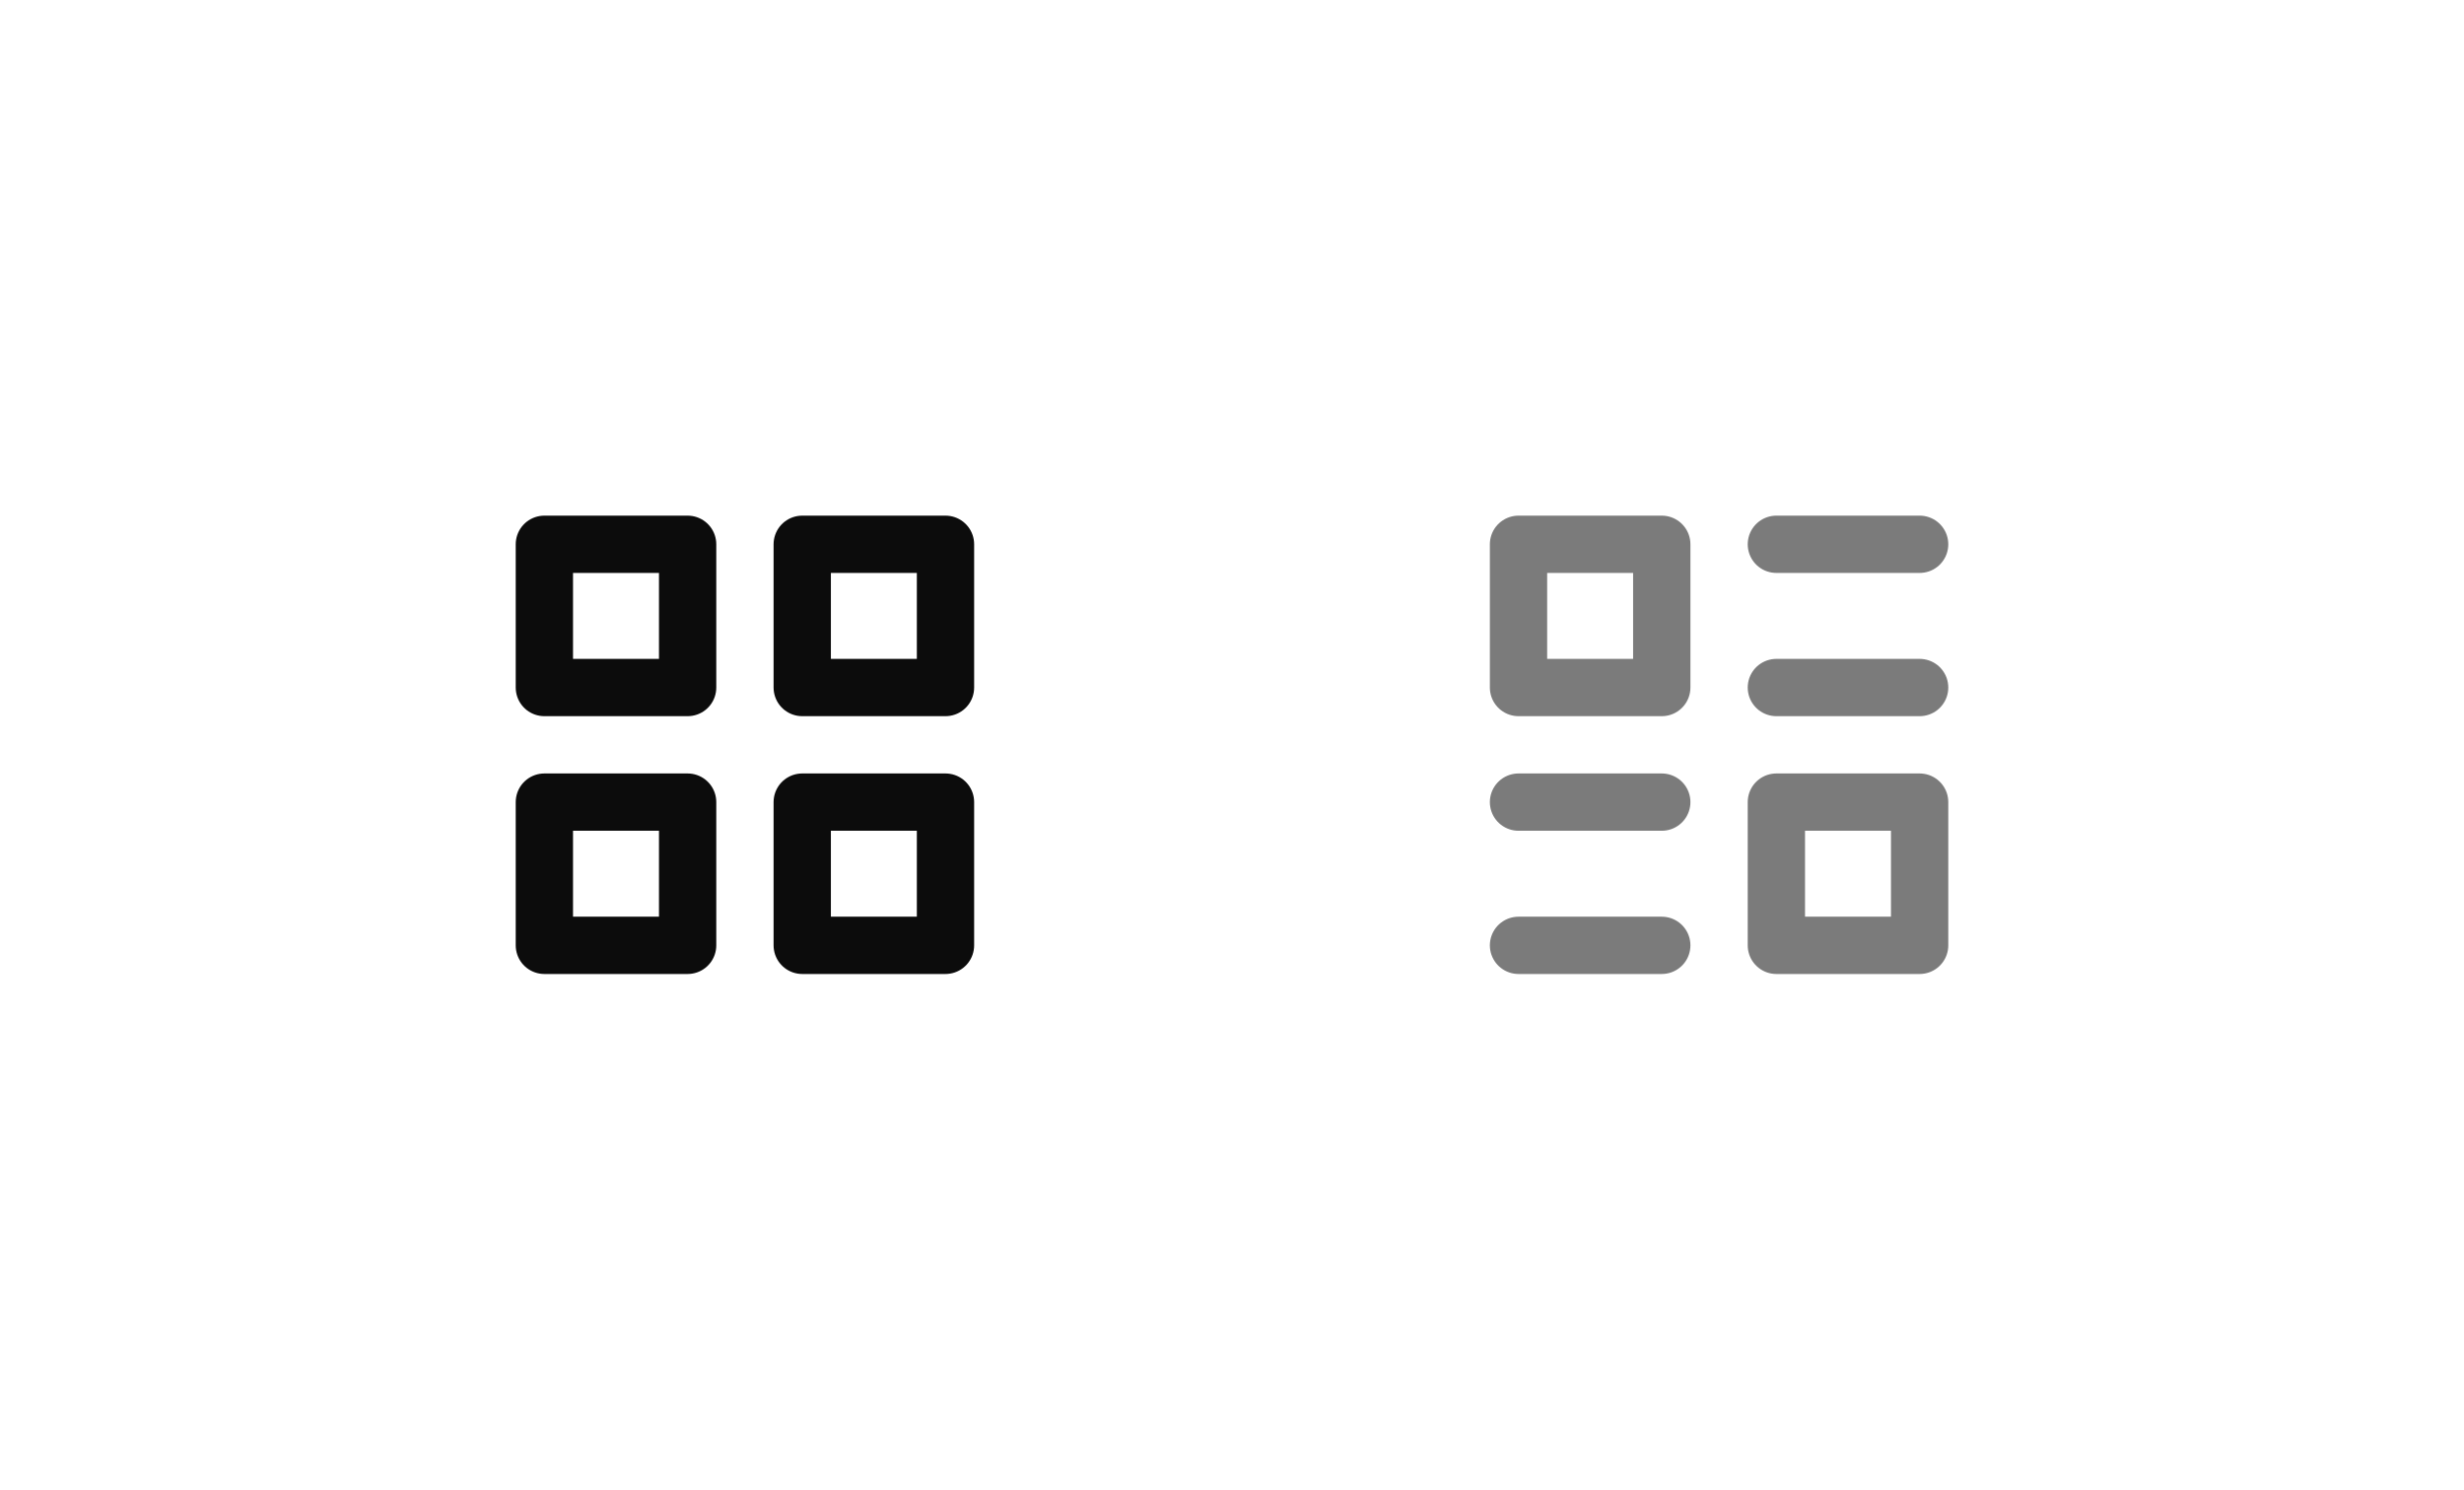
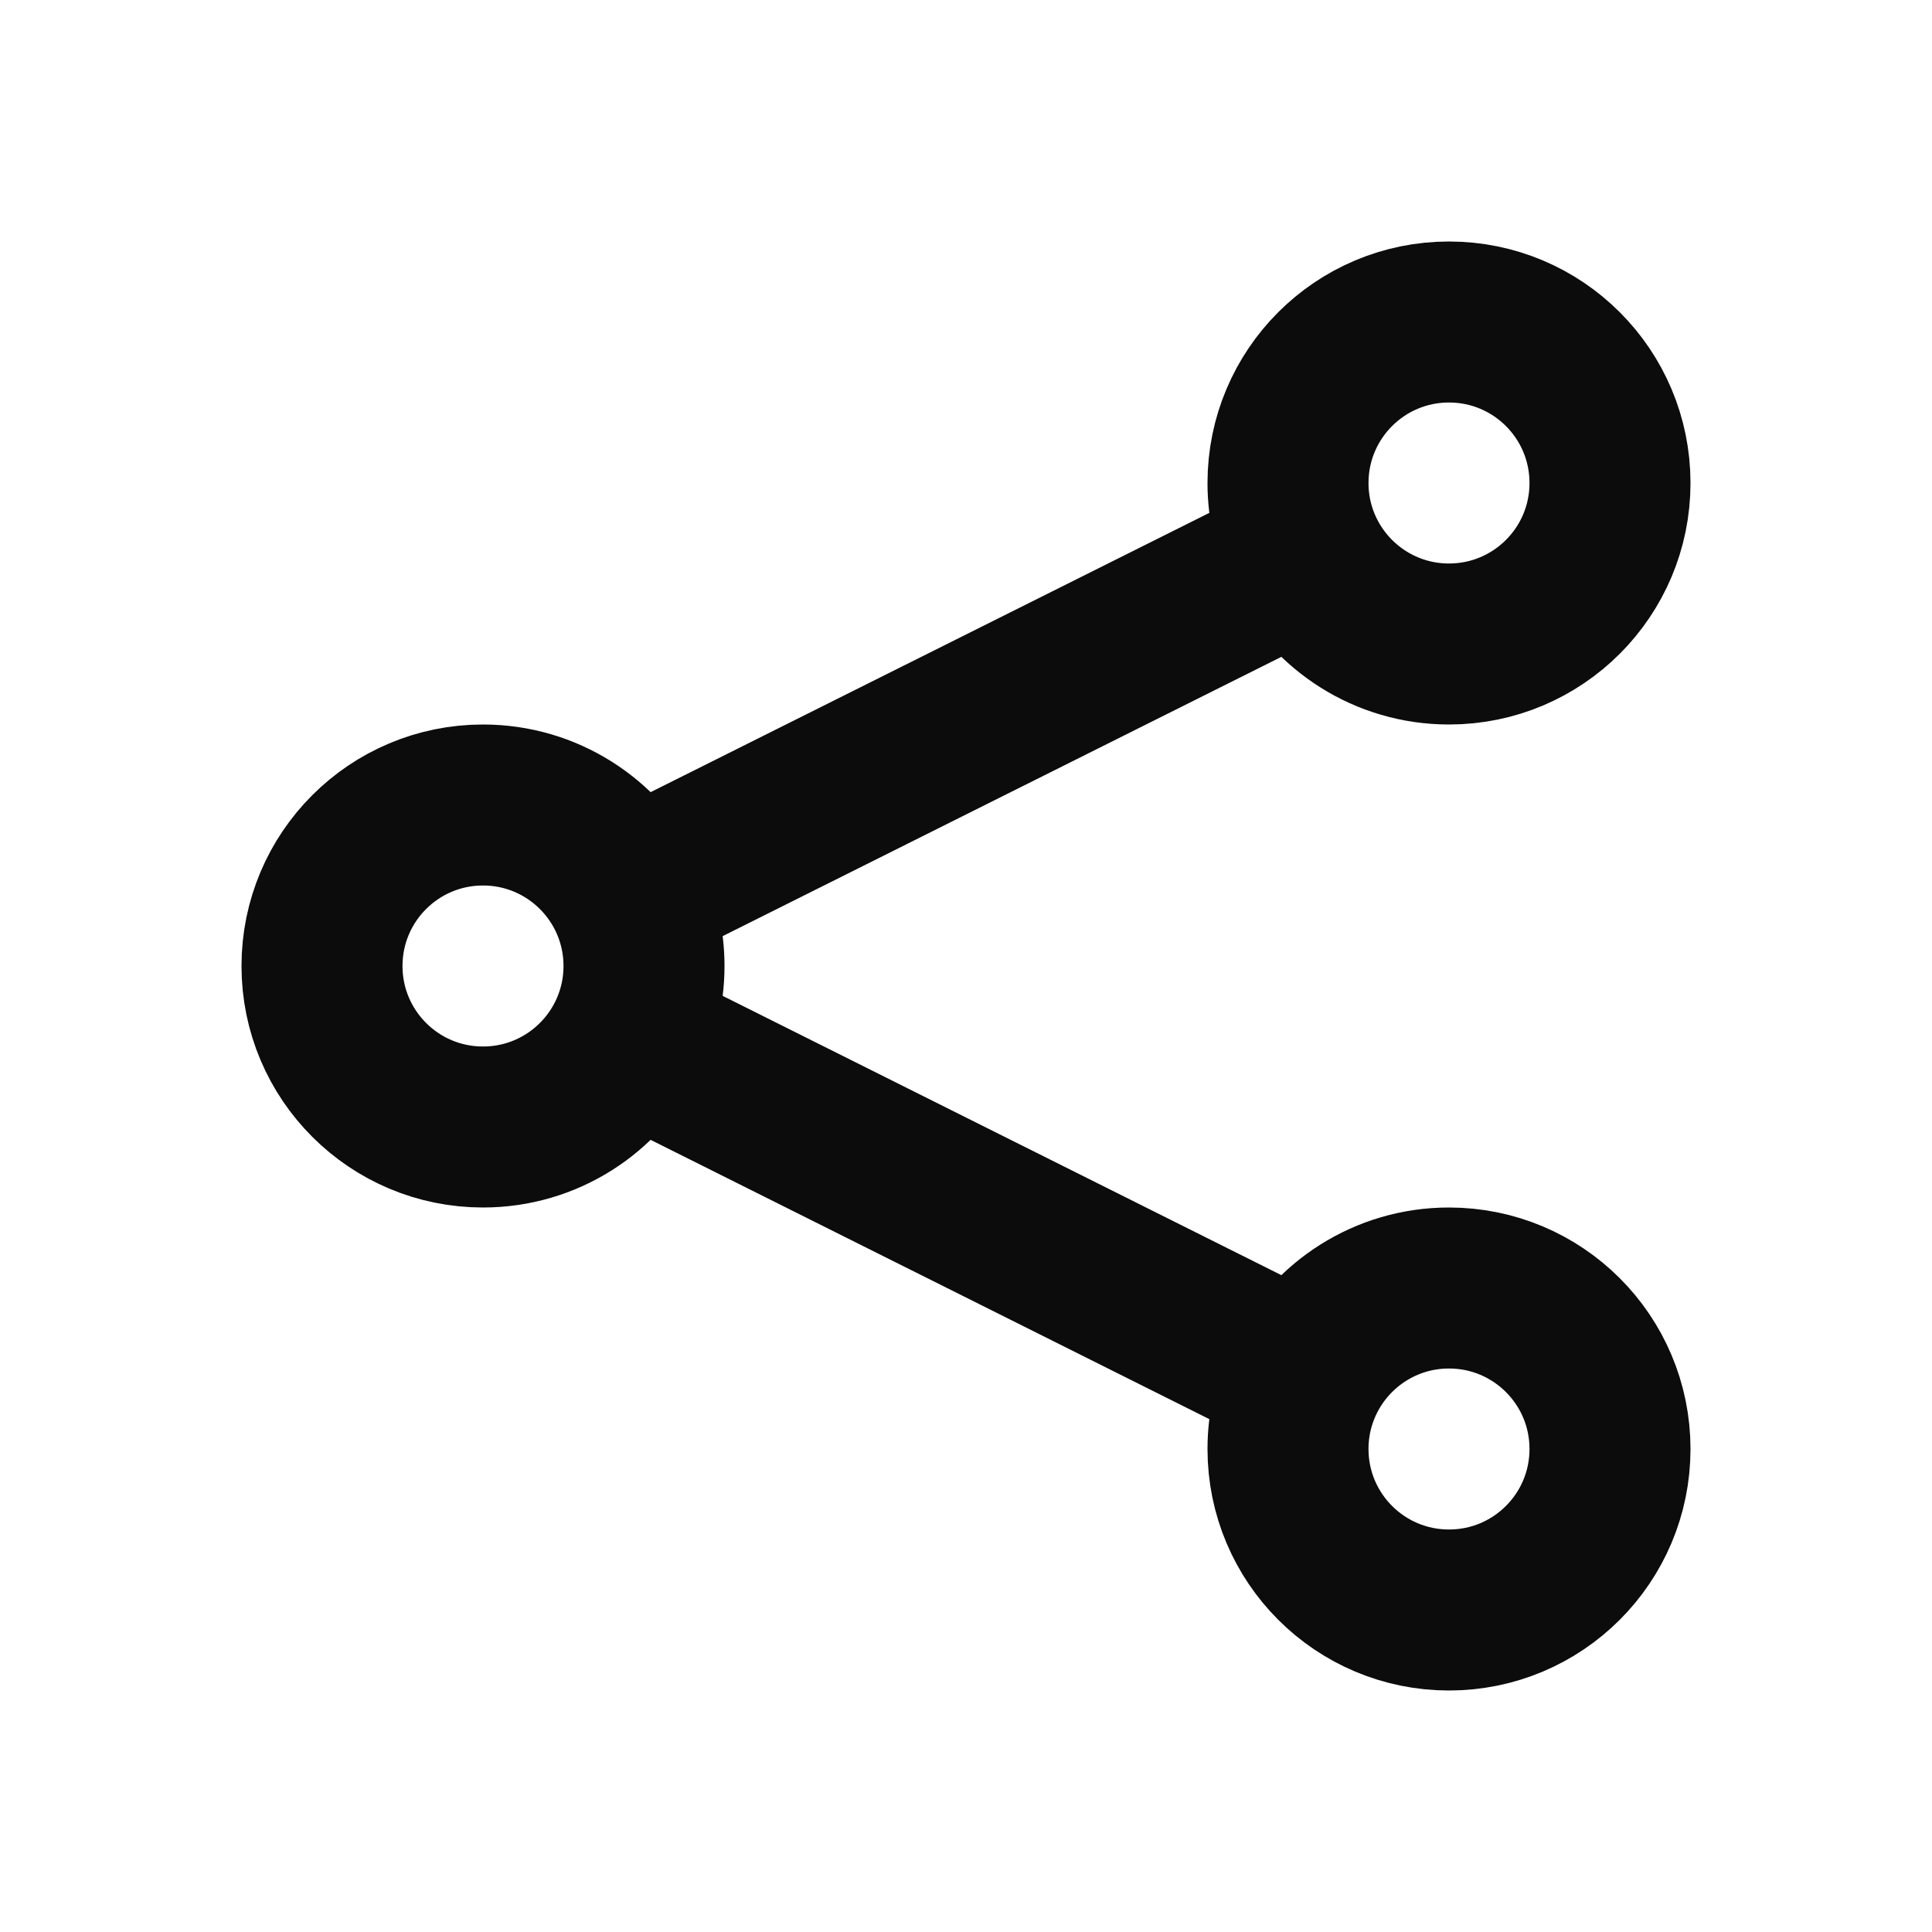
- <svg xmlns="http://www.w3.org/2000/svg" width="86" height="52" viewBox="0 0 86 52" fill="none">
-   <path d="M33 19V24H28V19H33Z" stroke="#0C0C0C" stroke-width="2" stroke-linecap="round" stroke-linejoin="round" />
-   <path d="M24 24V19H19V24H24Z" stroke="#0C0C0C" stroke-width="2" stroke-linecap="round" stroke-linejoin="round" />
-   <path d="M24 28H19V33H24V28Z" stroke="#0C0C0C" stroke-width="2" stroke-linecap="round" stroke-linejoin="round" />
-   <path d="M28 33V28H33V33H28Z" stroke="#0C0C0C" stroke-width="2" stroke-linecap="round" stroke-linejoin="round" />
-   <path d="M67 19H62M67 24H62M58 33H53M53 28H58M58 19V24H53V19H58ZM62 28V33H67V28H62Z" stroke="#7B7B7B" stroke-width="2" stroke-linecap="round" stroke-linejoin="round" />
+ <svg xmlns="http://www.w3.org/2000/svg" width="24" height="24" viewBox="0 0 24 24" fill="none">
+   <path d="M7.789 11.105C7.461 10.45 6.783 10 6 10C4.895 10 4 10.895 4 12C4 13.105 4.895 14 6 14C6.783 14 7.461 13.55 7.789 12.895M7.789 11.105C7.924 11.375 8 11.678 8 12C8 12.322 7.924 12.625 7.789 12.895M7.789 11.105L16.211 6.895M7.789 12.895L16.211 17.105M16.211 17.105C16.076 17.375 16 17.678 16 18C16 19.105 16.895 20 18 20C19.105 20 20 19.105 20 18C20 16.895 19.105 16 18 16C17.217 16 16.539 16.45 16.211 17.105ZM16.211 6.895C16.539 7.55 17.217 8 18 8C19.105 8 20 7.105 20 6C20 4.895 19.105 4 18 4C16.895 4 16 4.895 16 6C16 6.322 16.076 6.625 16.211 6.895Z" stroke="#0C0C0C" stroke-width="2" />
</svg>
